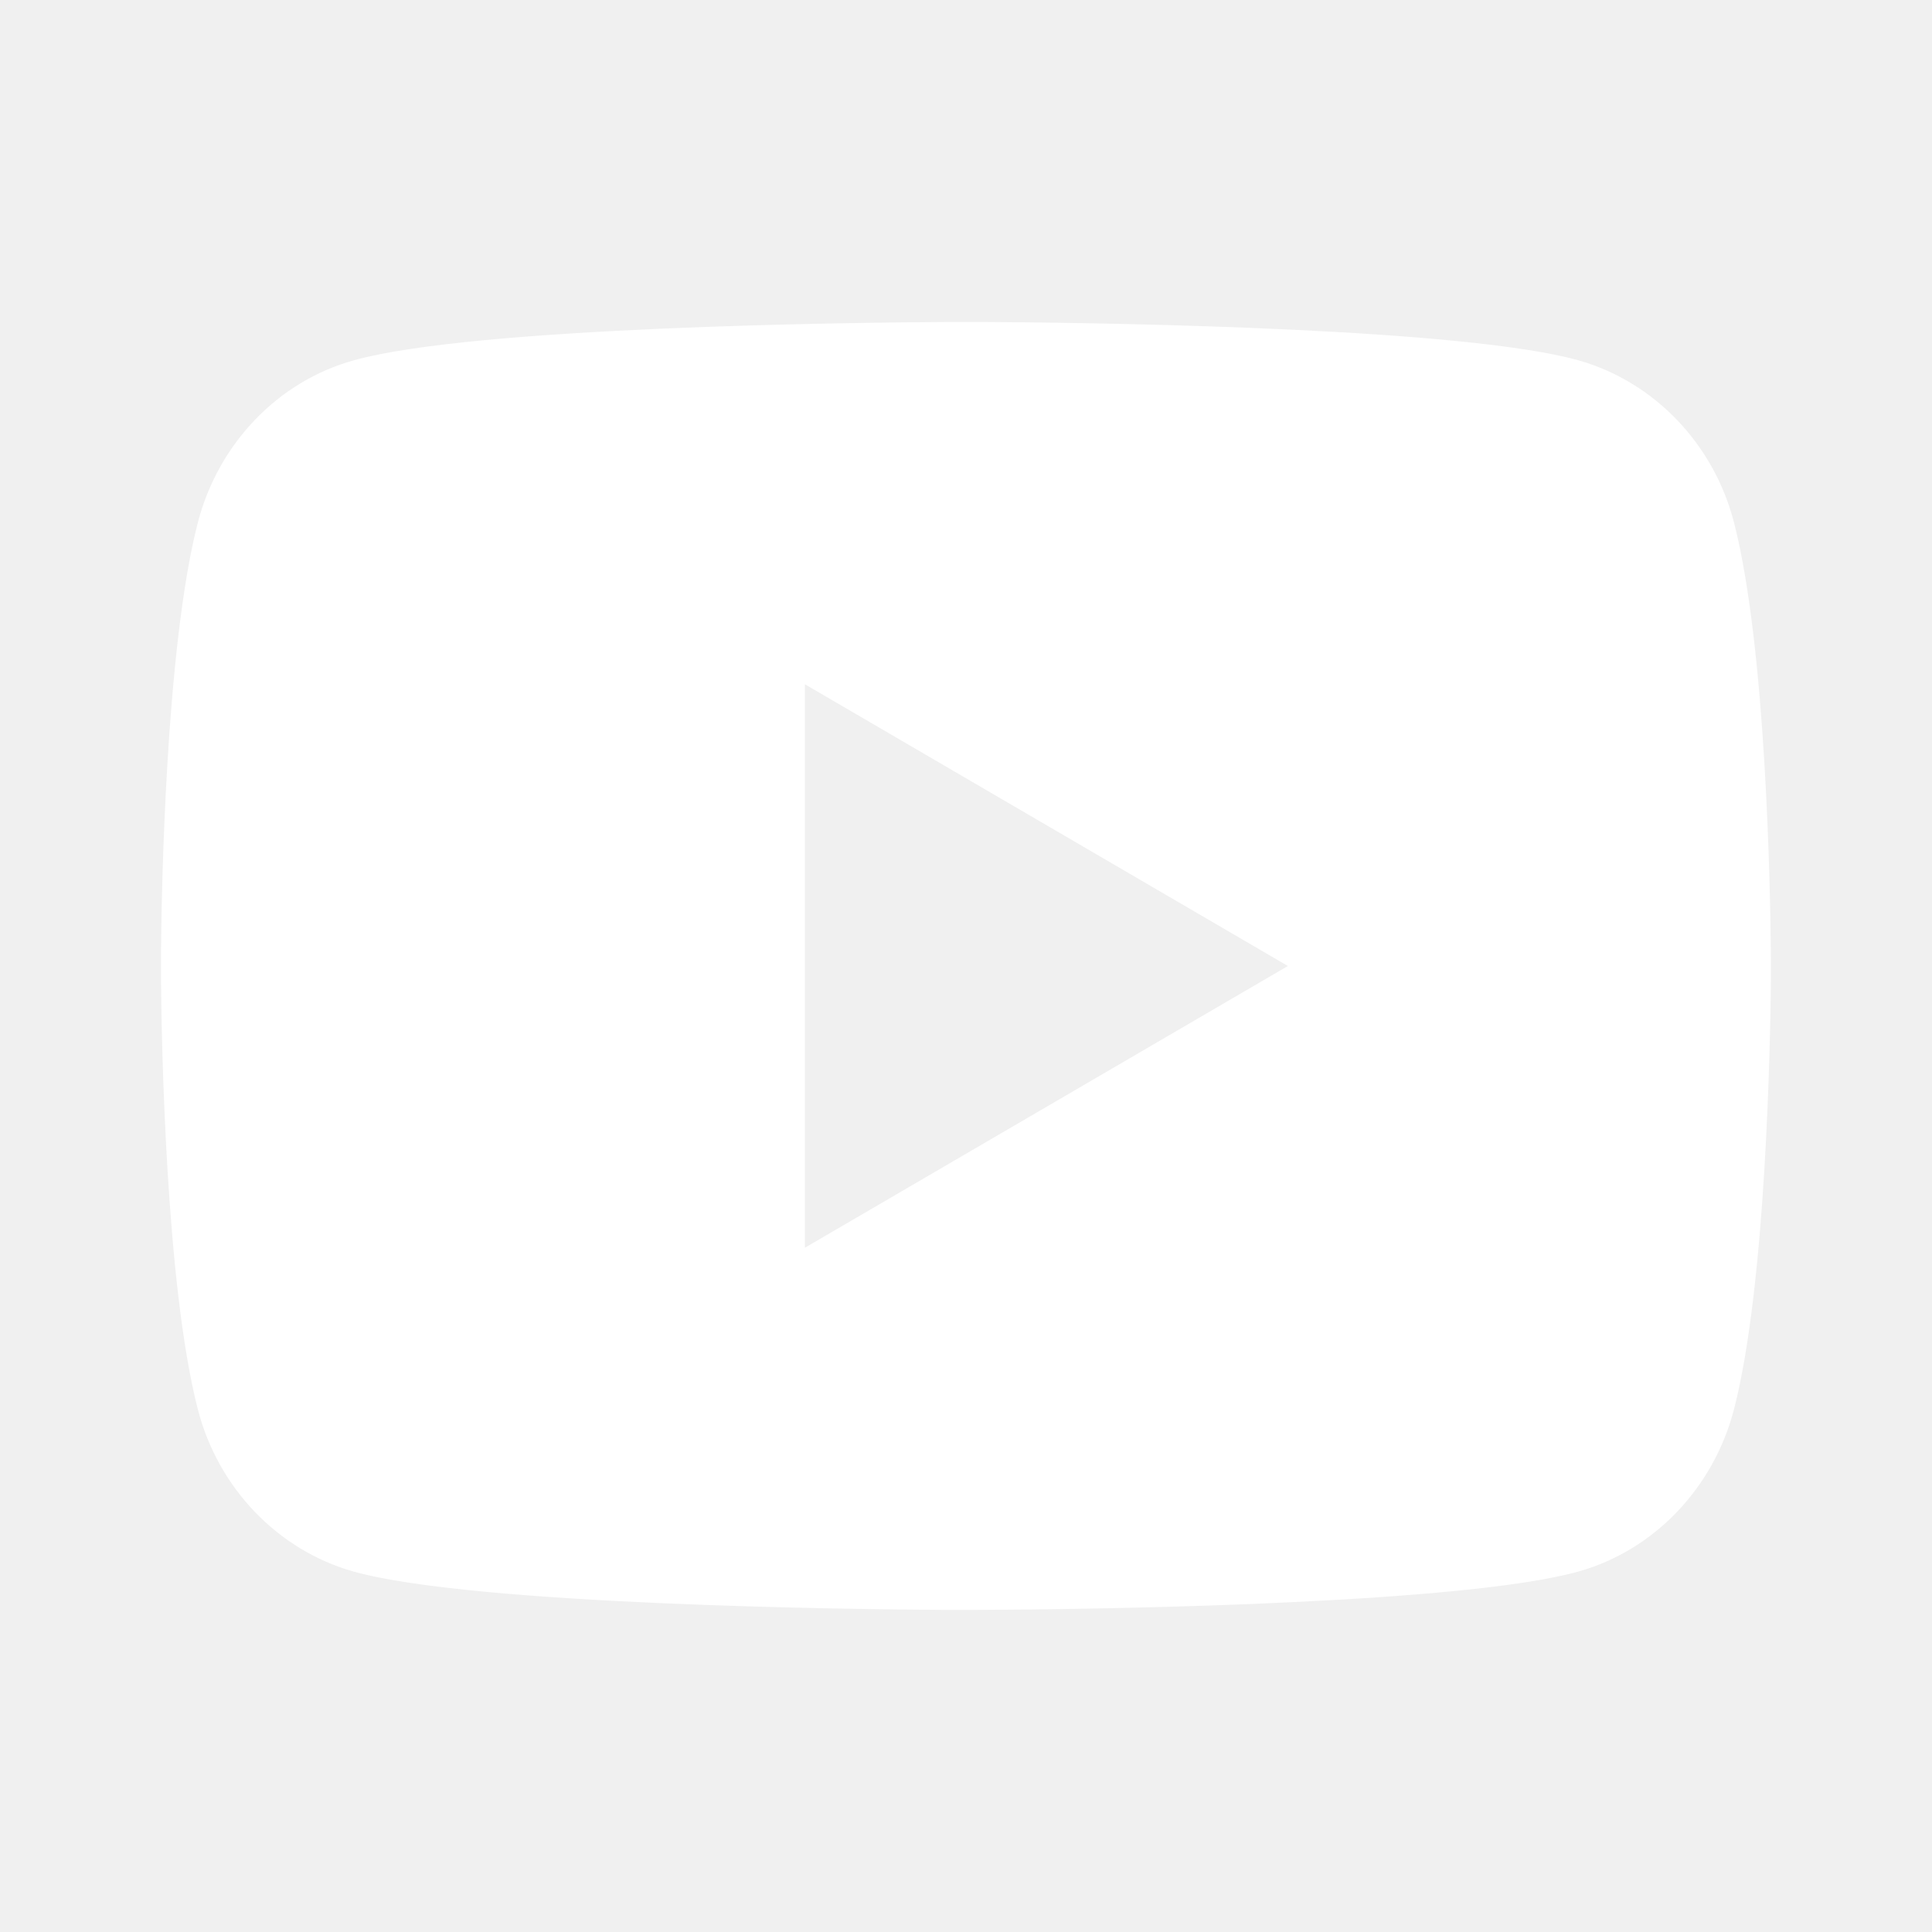
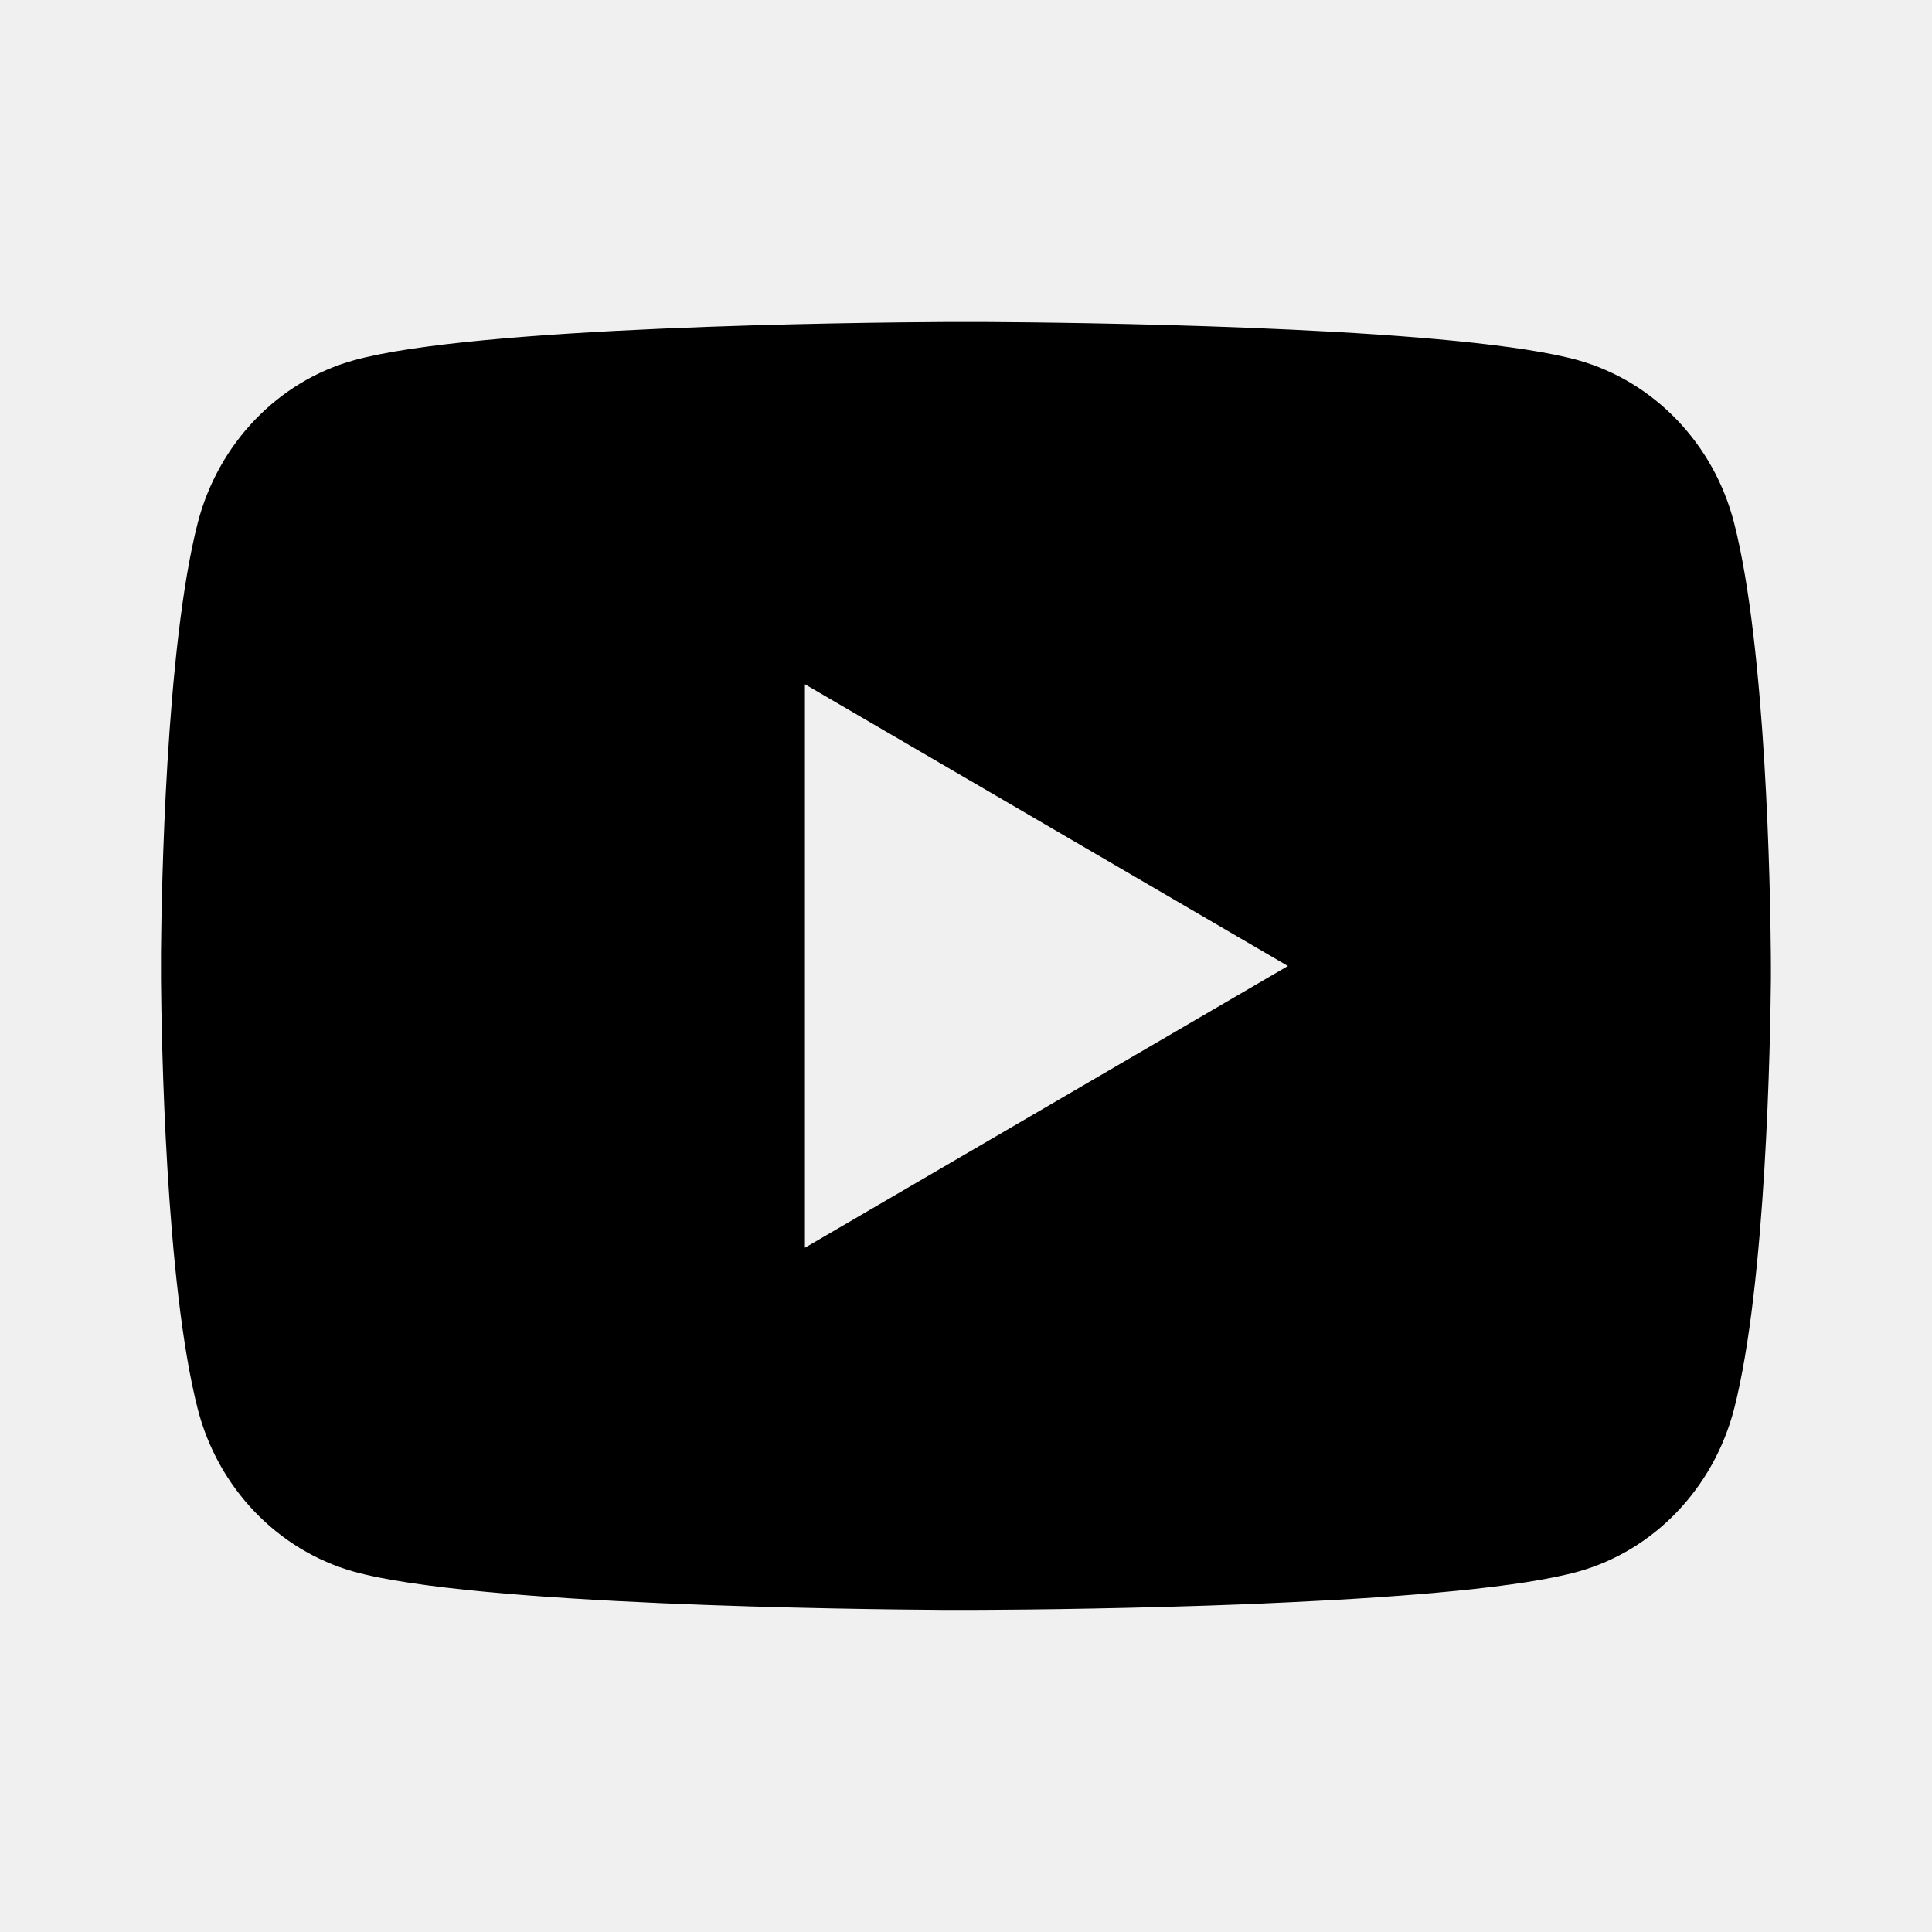
<svg xmlns="http://www.w3.org/2000/svg" width="1em" height="1em" viewBox="0 0 24 24">
-   <path fill="white" d="M12.244 4c.534.003 1.87.016 3.29.073l.504.022c1.429.067 2.857.183 3.566.38c.945.266 1.687 1.04 1.938 2.022c.4 1.56.45 4.602.456 5.339l.001.152v.174c-.007.737-.057 3.78-.457 5.339c-.254.985-.997 1.76-1.938 2.022c-.709.197-2.137.313-3.566.38l-.504.023c-1.42.056-2.756.07-3.29.072l-.235.001h-.255c-1.13-.007-5.856-.058-7.36-.476c-.944-.266-1.687-1.04-1.938-2.022c-.4-1.56-.45-4.602-.456-5.339v-.326c.006-.737.056-3.78.456-5.339c.254-.985.997-1.76 1.939-2.021c1.503-.419 6.23-.47 7.36-.476zM9.999 8.5v7l6-3.5z" />
+   <path fill="black" d="M12.244 4c.534.003 1.87.016 3.29.073l.504.022c1.429.067 2.857.183 3.566.38c.945.266 1.687 1.04 1.938 2.022c.4 1.56.45 4.602.456 5.339l.001.152v.174c-.007.737-.057 3.78-.457 5.339c-.254.985-.997 1.76-1.938 2.022c-.709.197-2.137.313-3.566.38l-.504.023c-1.42.056-2.756.07-3.29.072l-.235.001h-.255c-1.13-.007-5.856-.058-7.36-.476c-.944-.266-1.687-1.04-1.938-2.022c-.4-1.56-.45-4.602-.456-5.339v-.326c.006-.737.056-3.78.456-5.339c.254-.985.997-1.76 1.939-2.021c1.503-.419 6.23-.47 7.36-.476zM9.999 8.5v7l6-3.5z" />
</svg>
